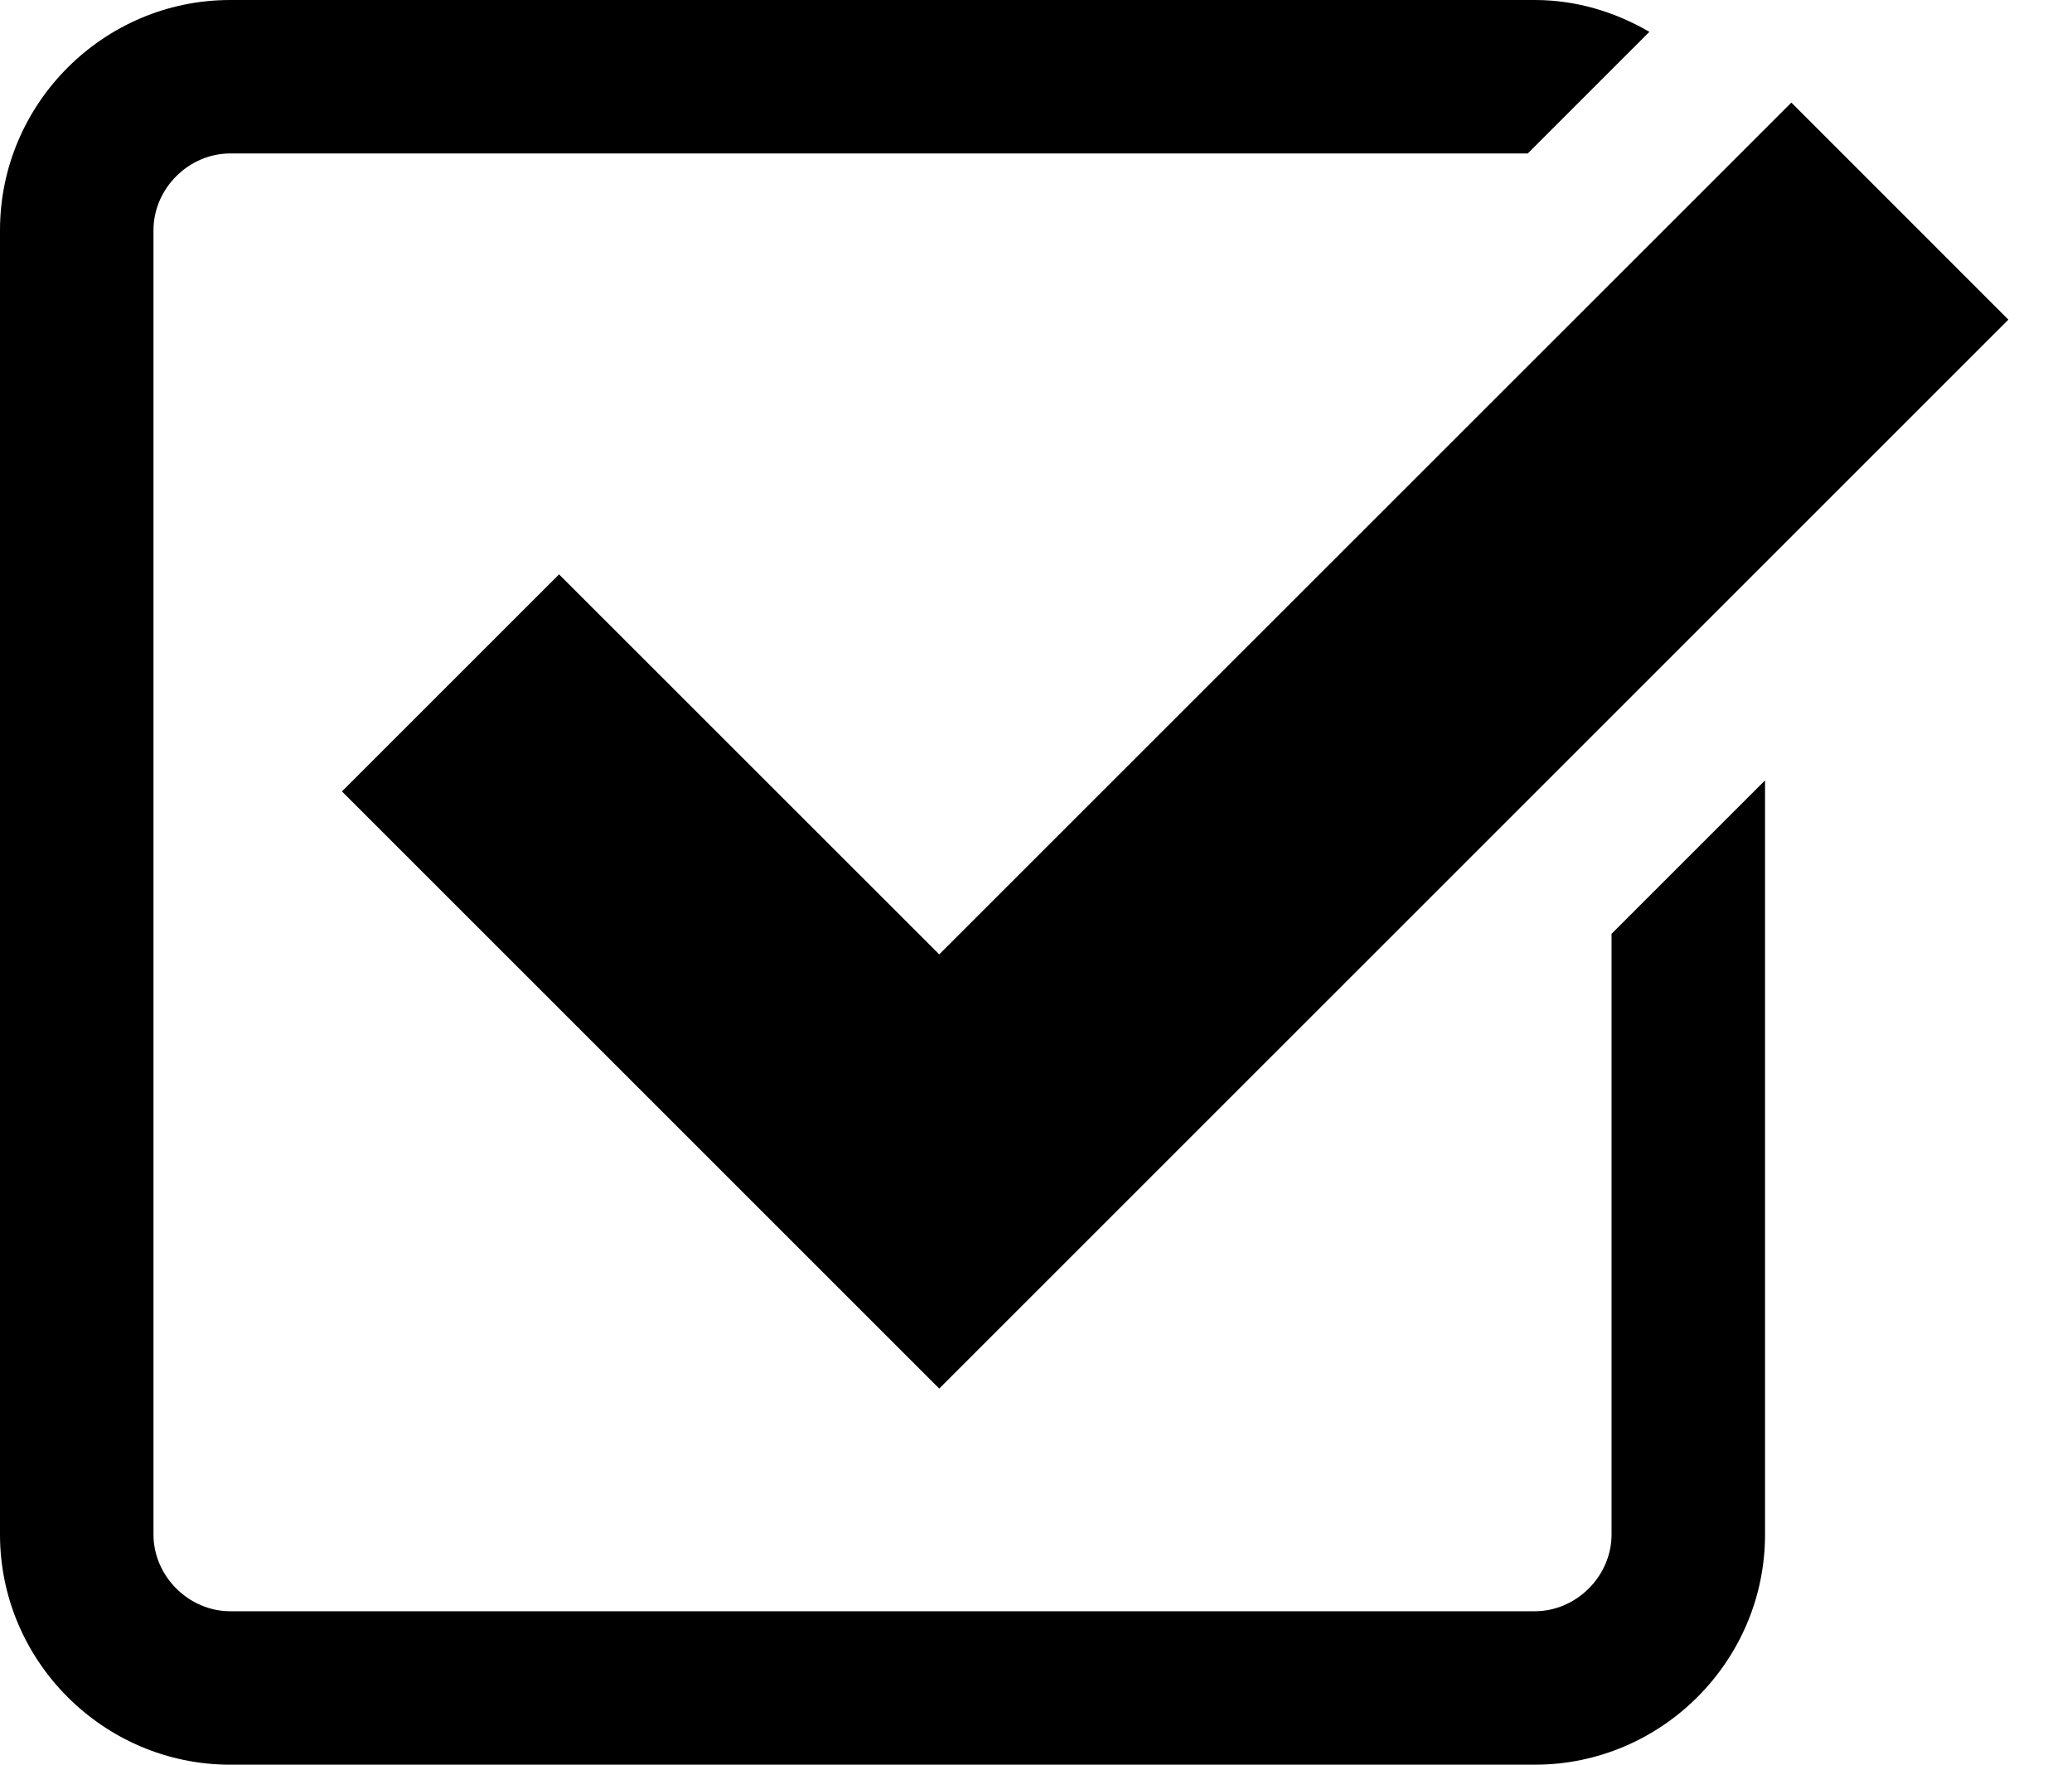
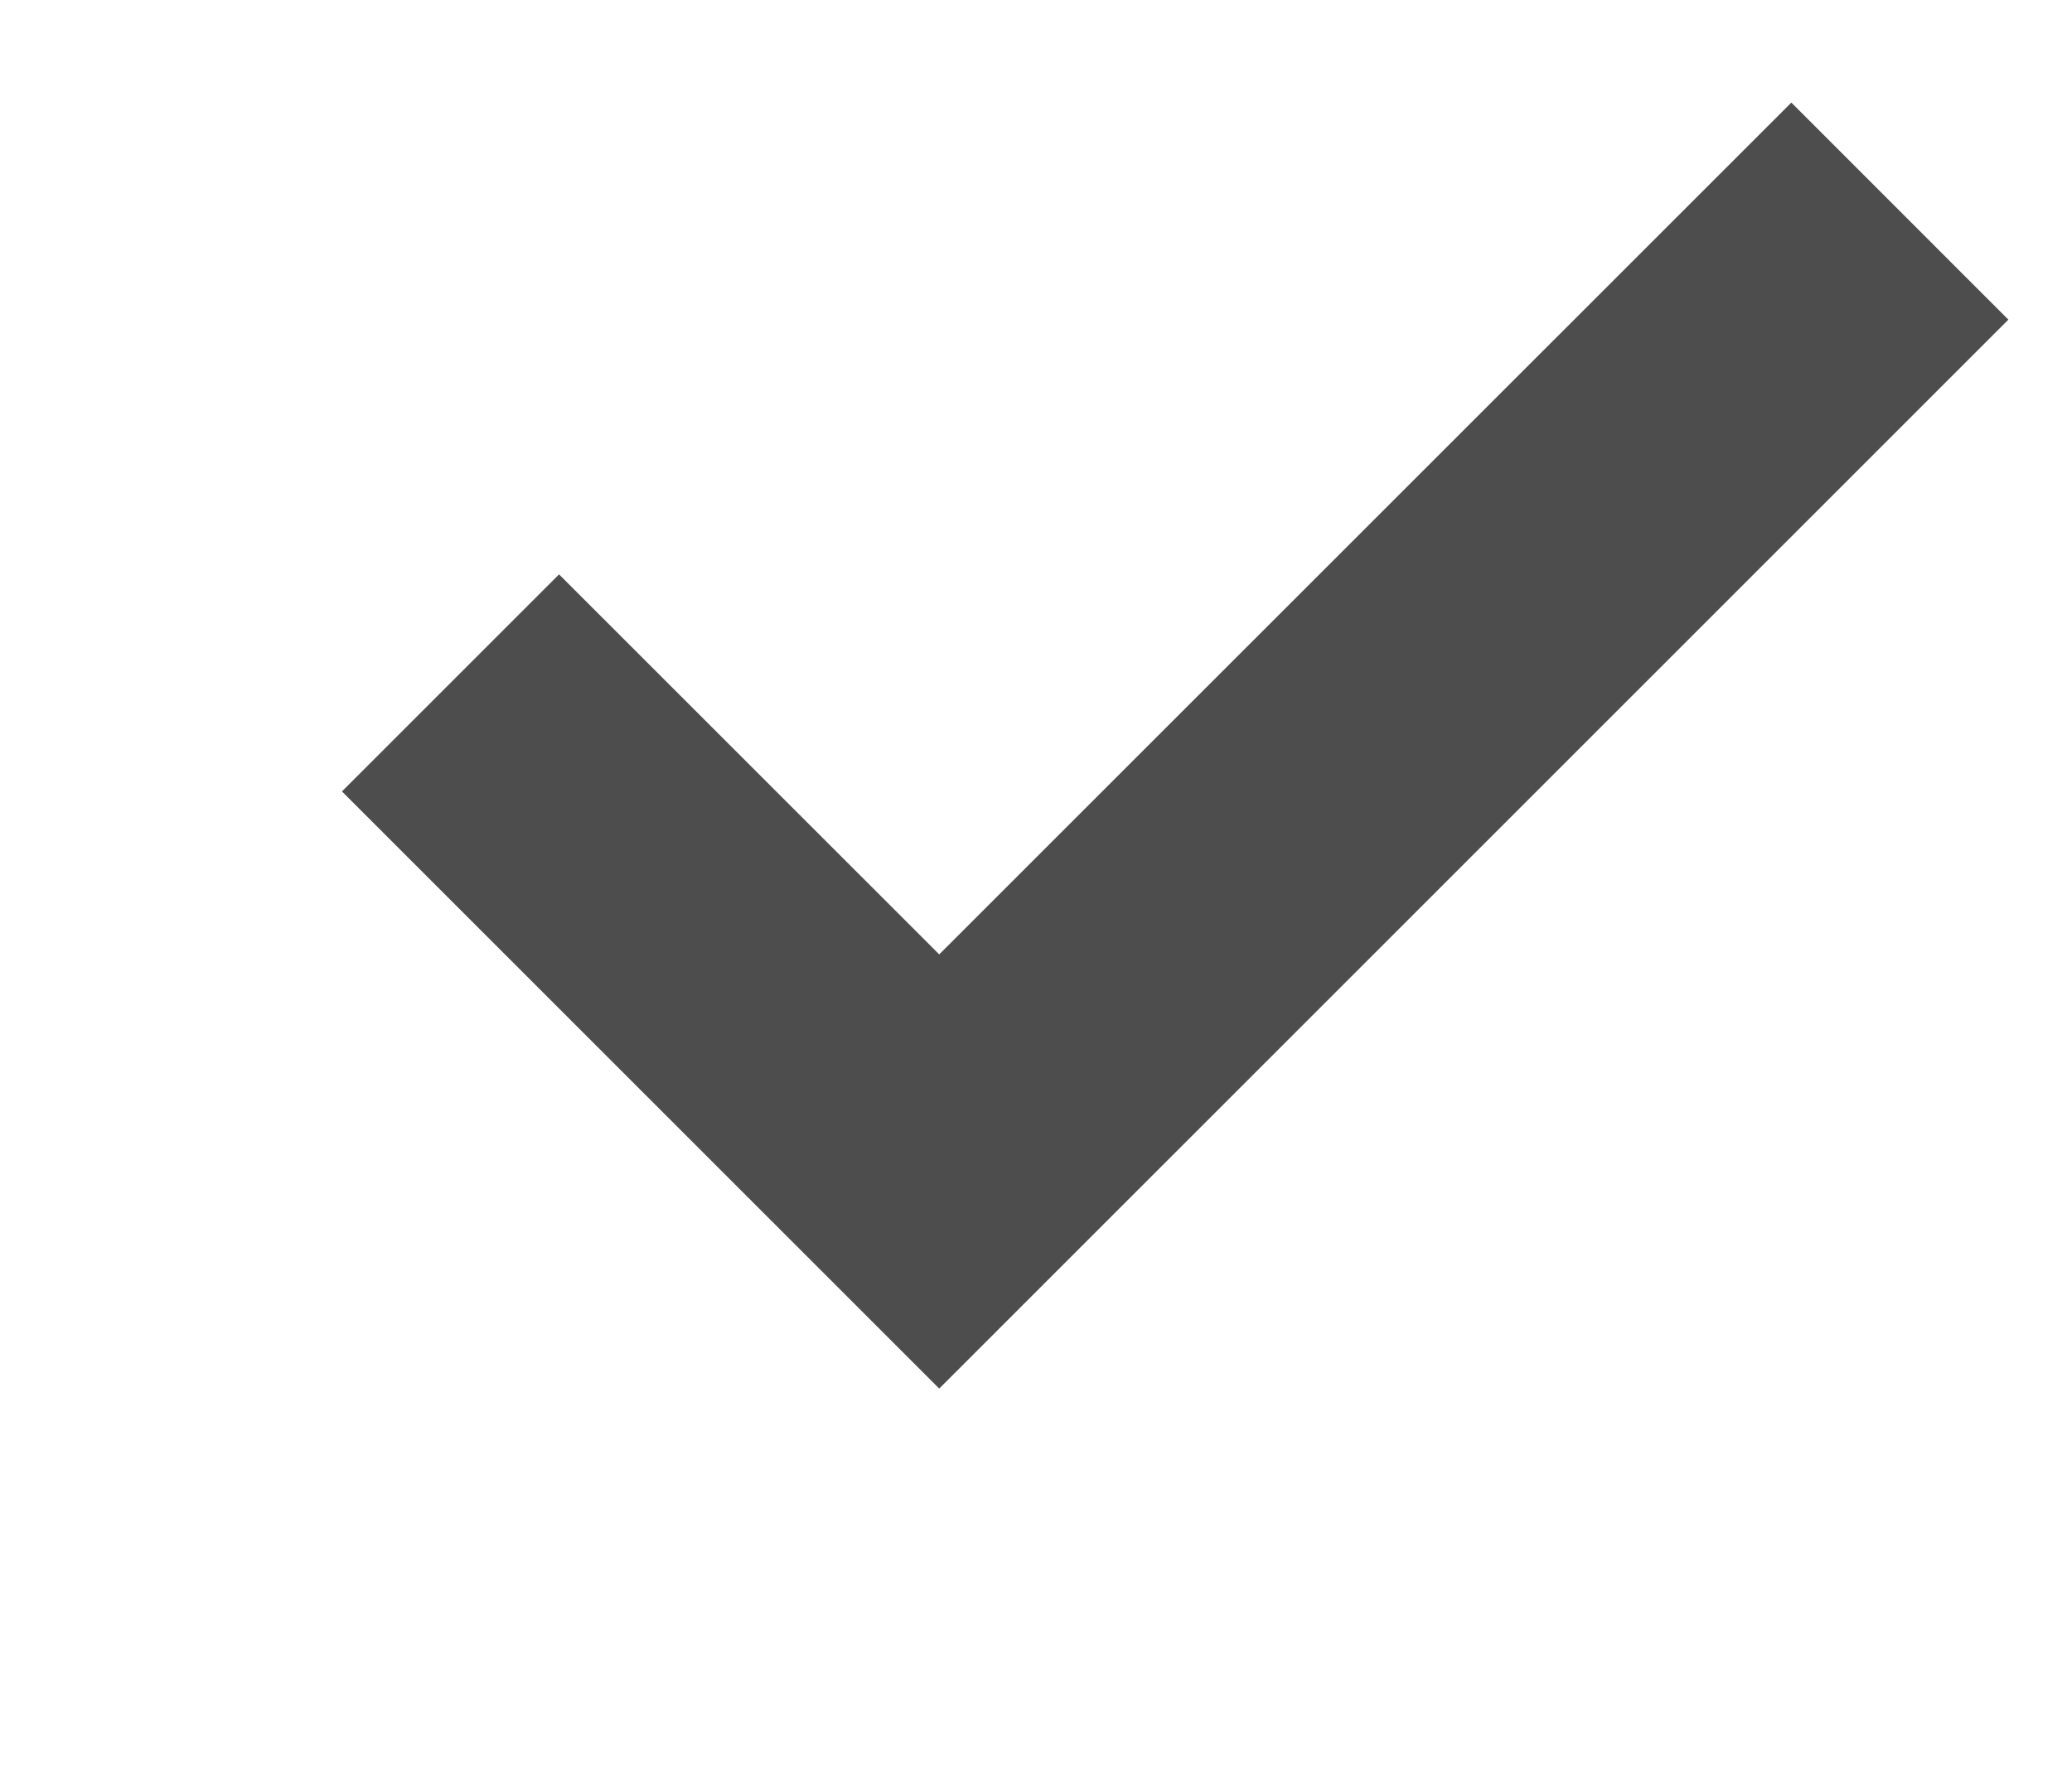
- <svg xmlns="http://www.w3.org/2000/svg" version="1.1" x="0px" y="0px" width="27px" height="23px" viewBox="0 0 27 23" enable-background="new 0 0 27 23" xml:space="preserve">
-   <g id="Layer_1">
- </g>
-   <g id="Layer_2">
-     <g>
-       <polygon points="7.285,7.486 4.456,10.315 12.239,18.098 26.171,4.166 23.343,1.337 12.239,12.439   " />
-       <path d="M21,20c0,0.542-0.458,1-1,1H3c-0.542,0-1-0.458-1-1V3c0-0.542,0.458-1,1-1h16.908l1.585-1.585C21.051,0.158,20.545,0,20,0    H3C1.35,0,0,1.35,0,3v17c0,1.65,1.35,3,3,3h17c1.65,0,3-1.35,3-3v-9.829l-2,2V20z" />
-     </g>
-   </g>
+ <svg xmlns="http://www.w3.org/2000/svg" width="27" height="23" viewBox="0 0 27 23">
+   <path fill="#4D4D4D" d="M7.285 7.486l-2.829 2.829 7.783 7.783L26.171 4.166l-2.828-2.829-11.104 11.102z" />
</svg>
